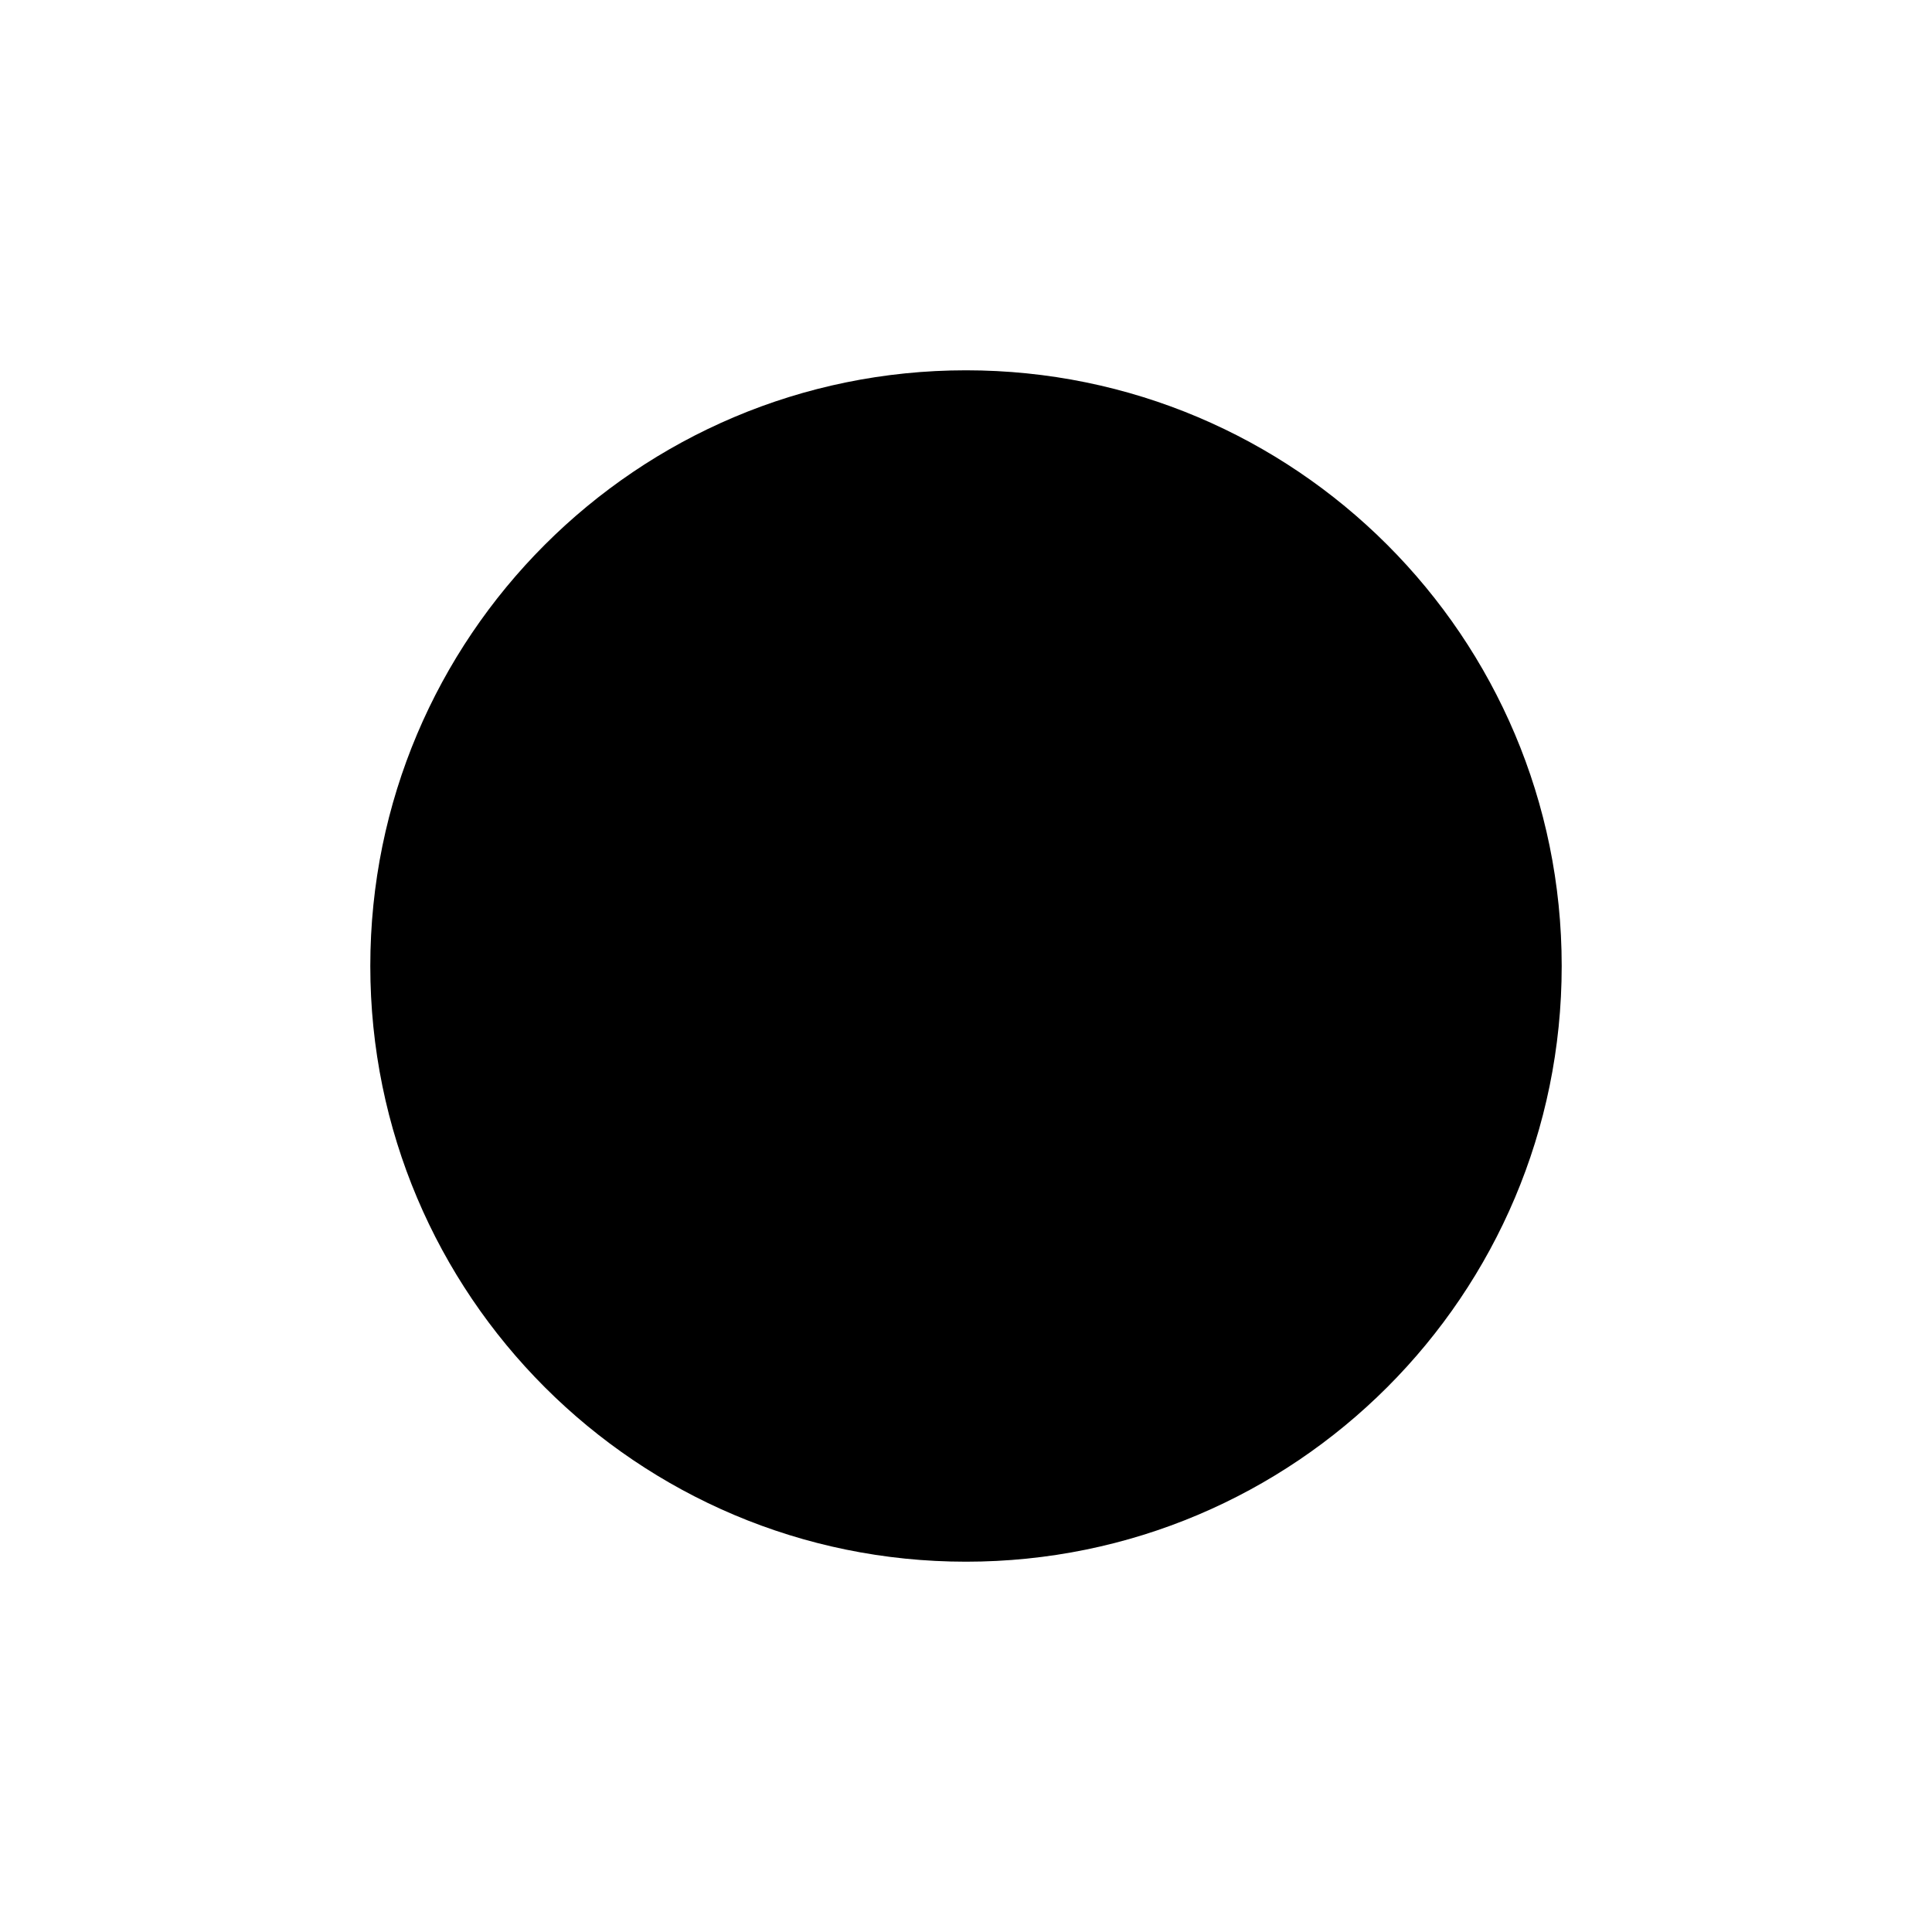
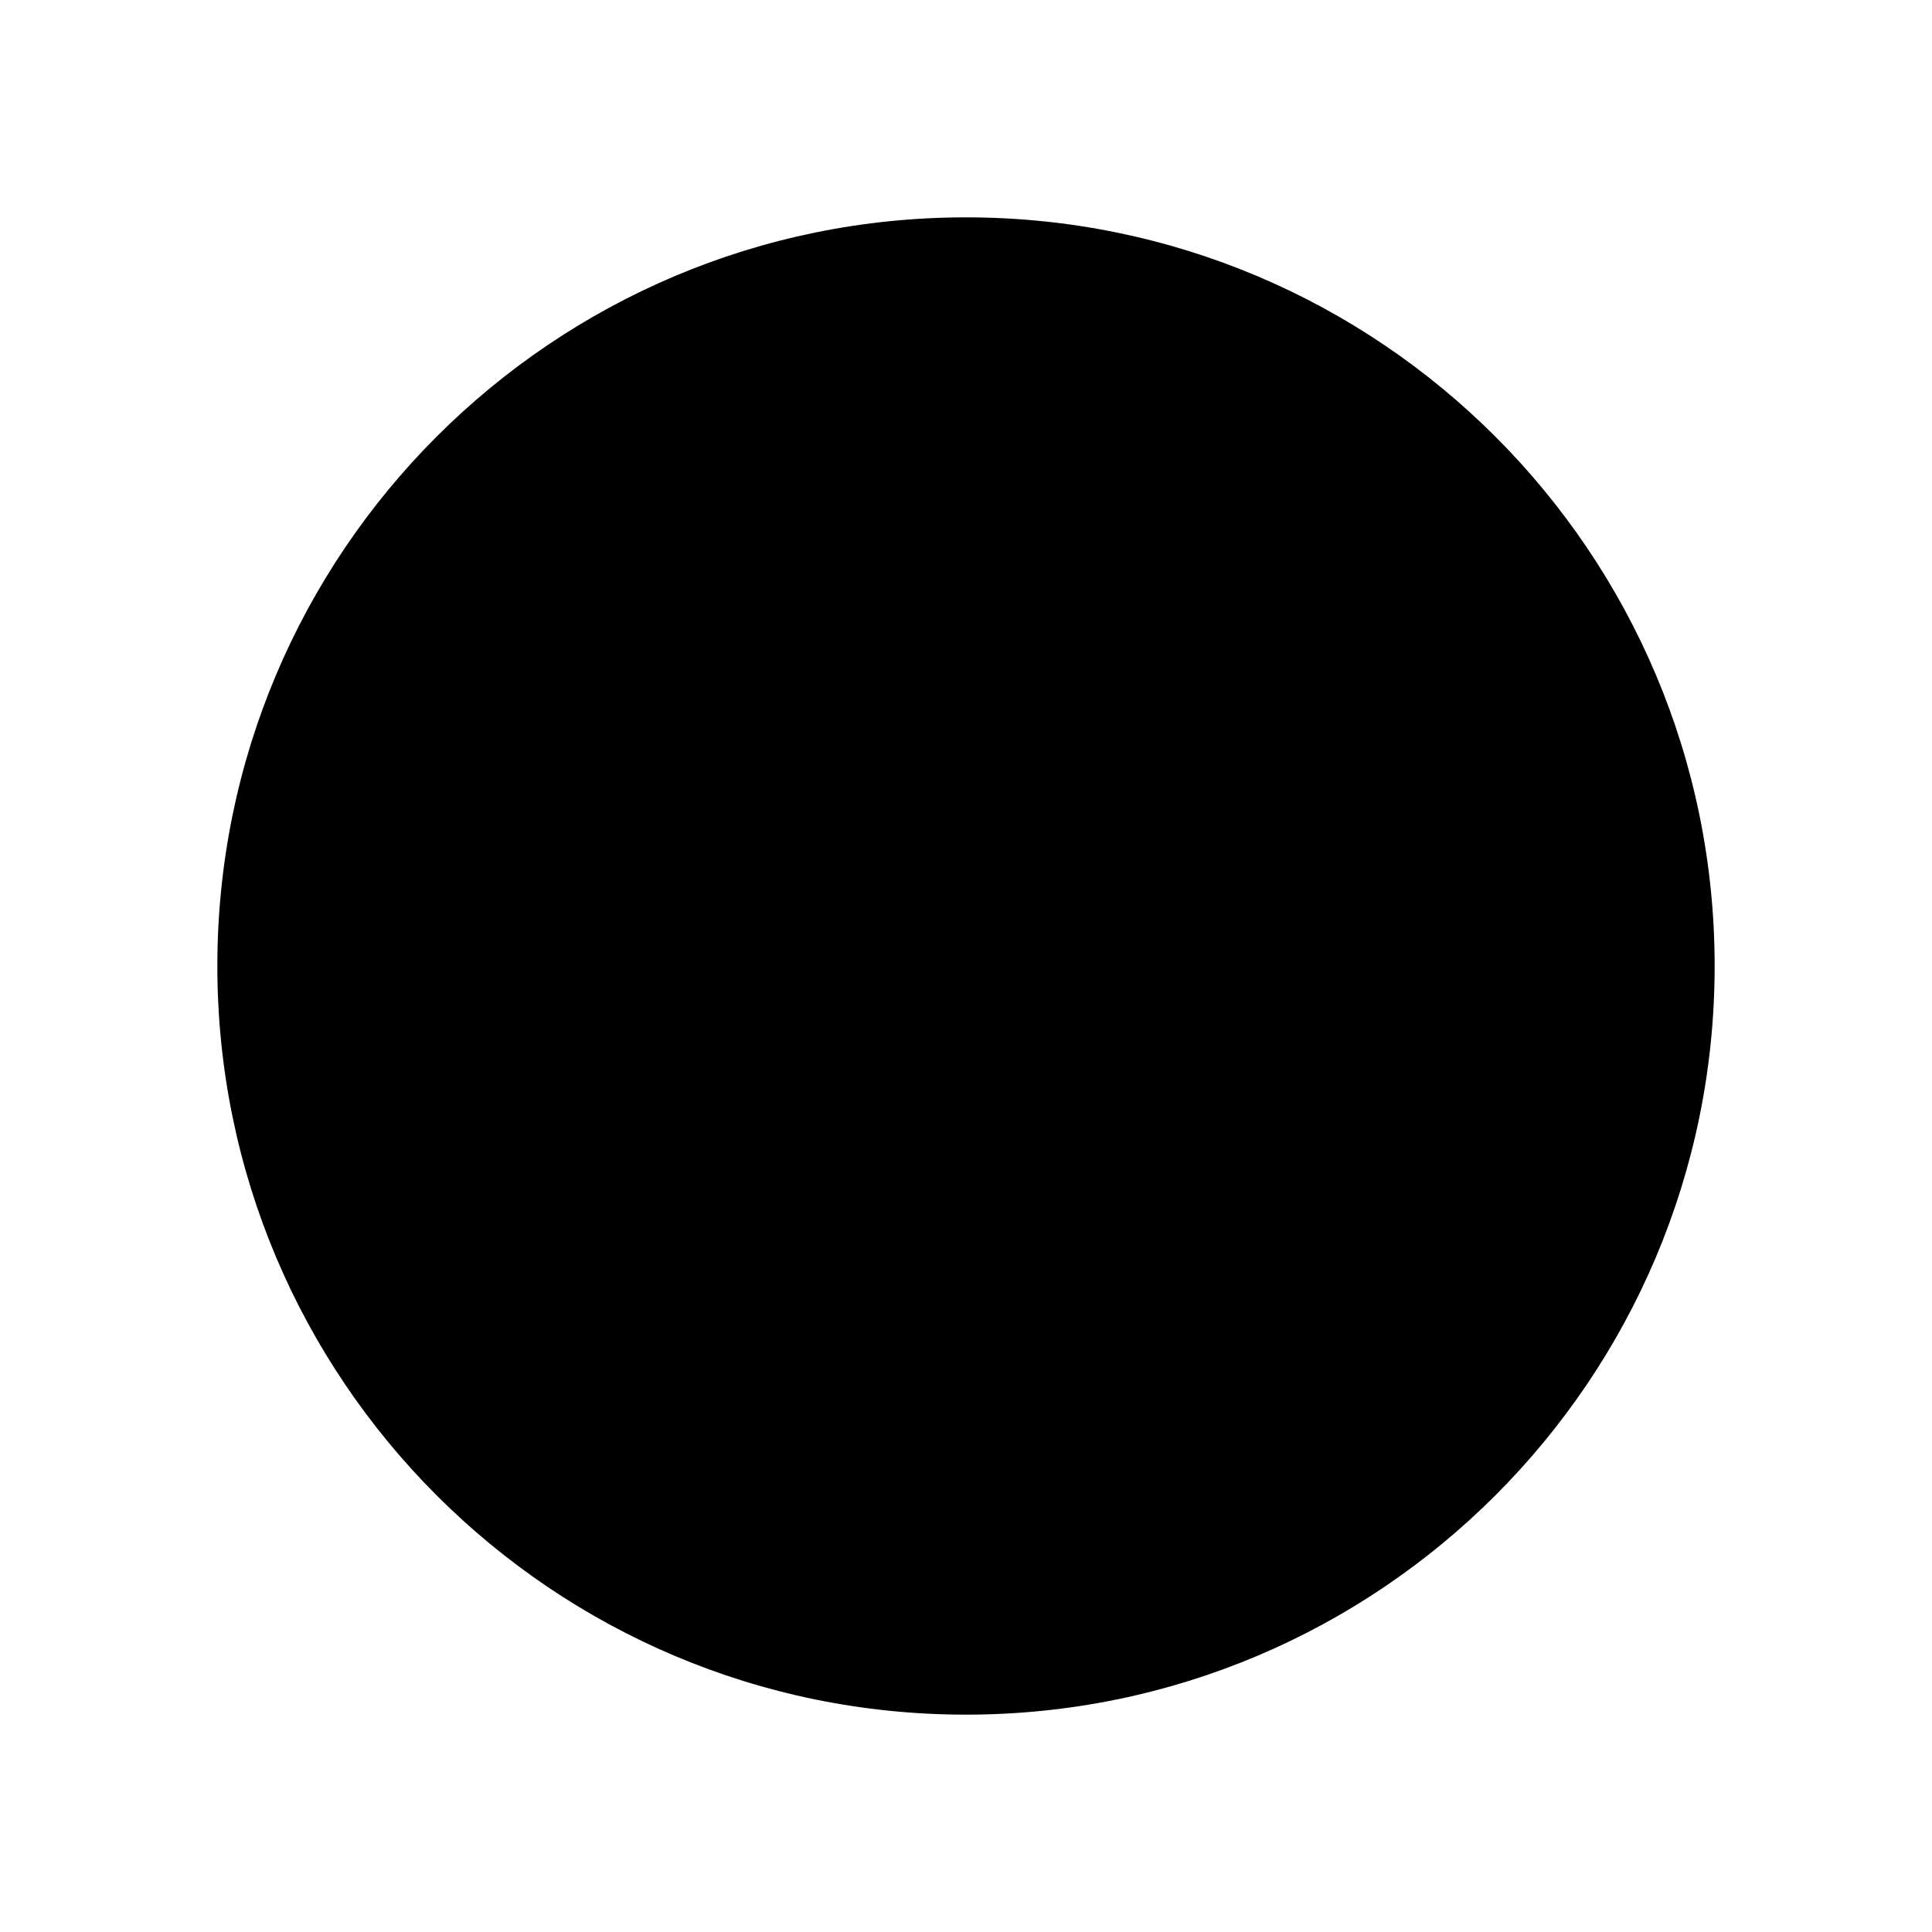
<svg xmlns="http://www.w3.org/2000/svg" version="1.0" width="24px" height="24px" viewBox="0 0 24 24" xml:space="preserve">
-   <circle class="stroke-background fill-none" cx="12" cy="12" r="7.4" />
-   <polyline class="stroke-foreground fill-none" points="8,12.5 12.5,12.5 12.5,7 " />
+   <circle class="stroke-background fill-none" cx="12" cy="12" r="9.3" />
+   <polyline class="stroke-foreground fill-none" points="7,12.6 12.6,12.6 12.6,5.8 " />
</svg>
